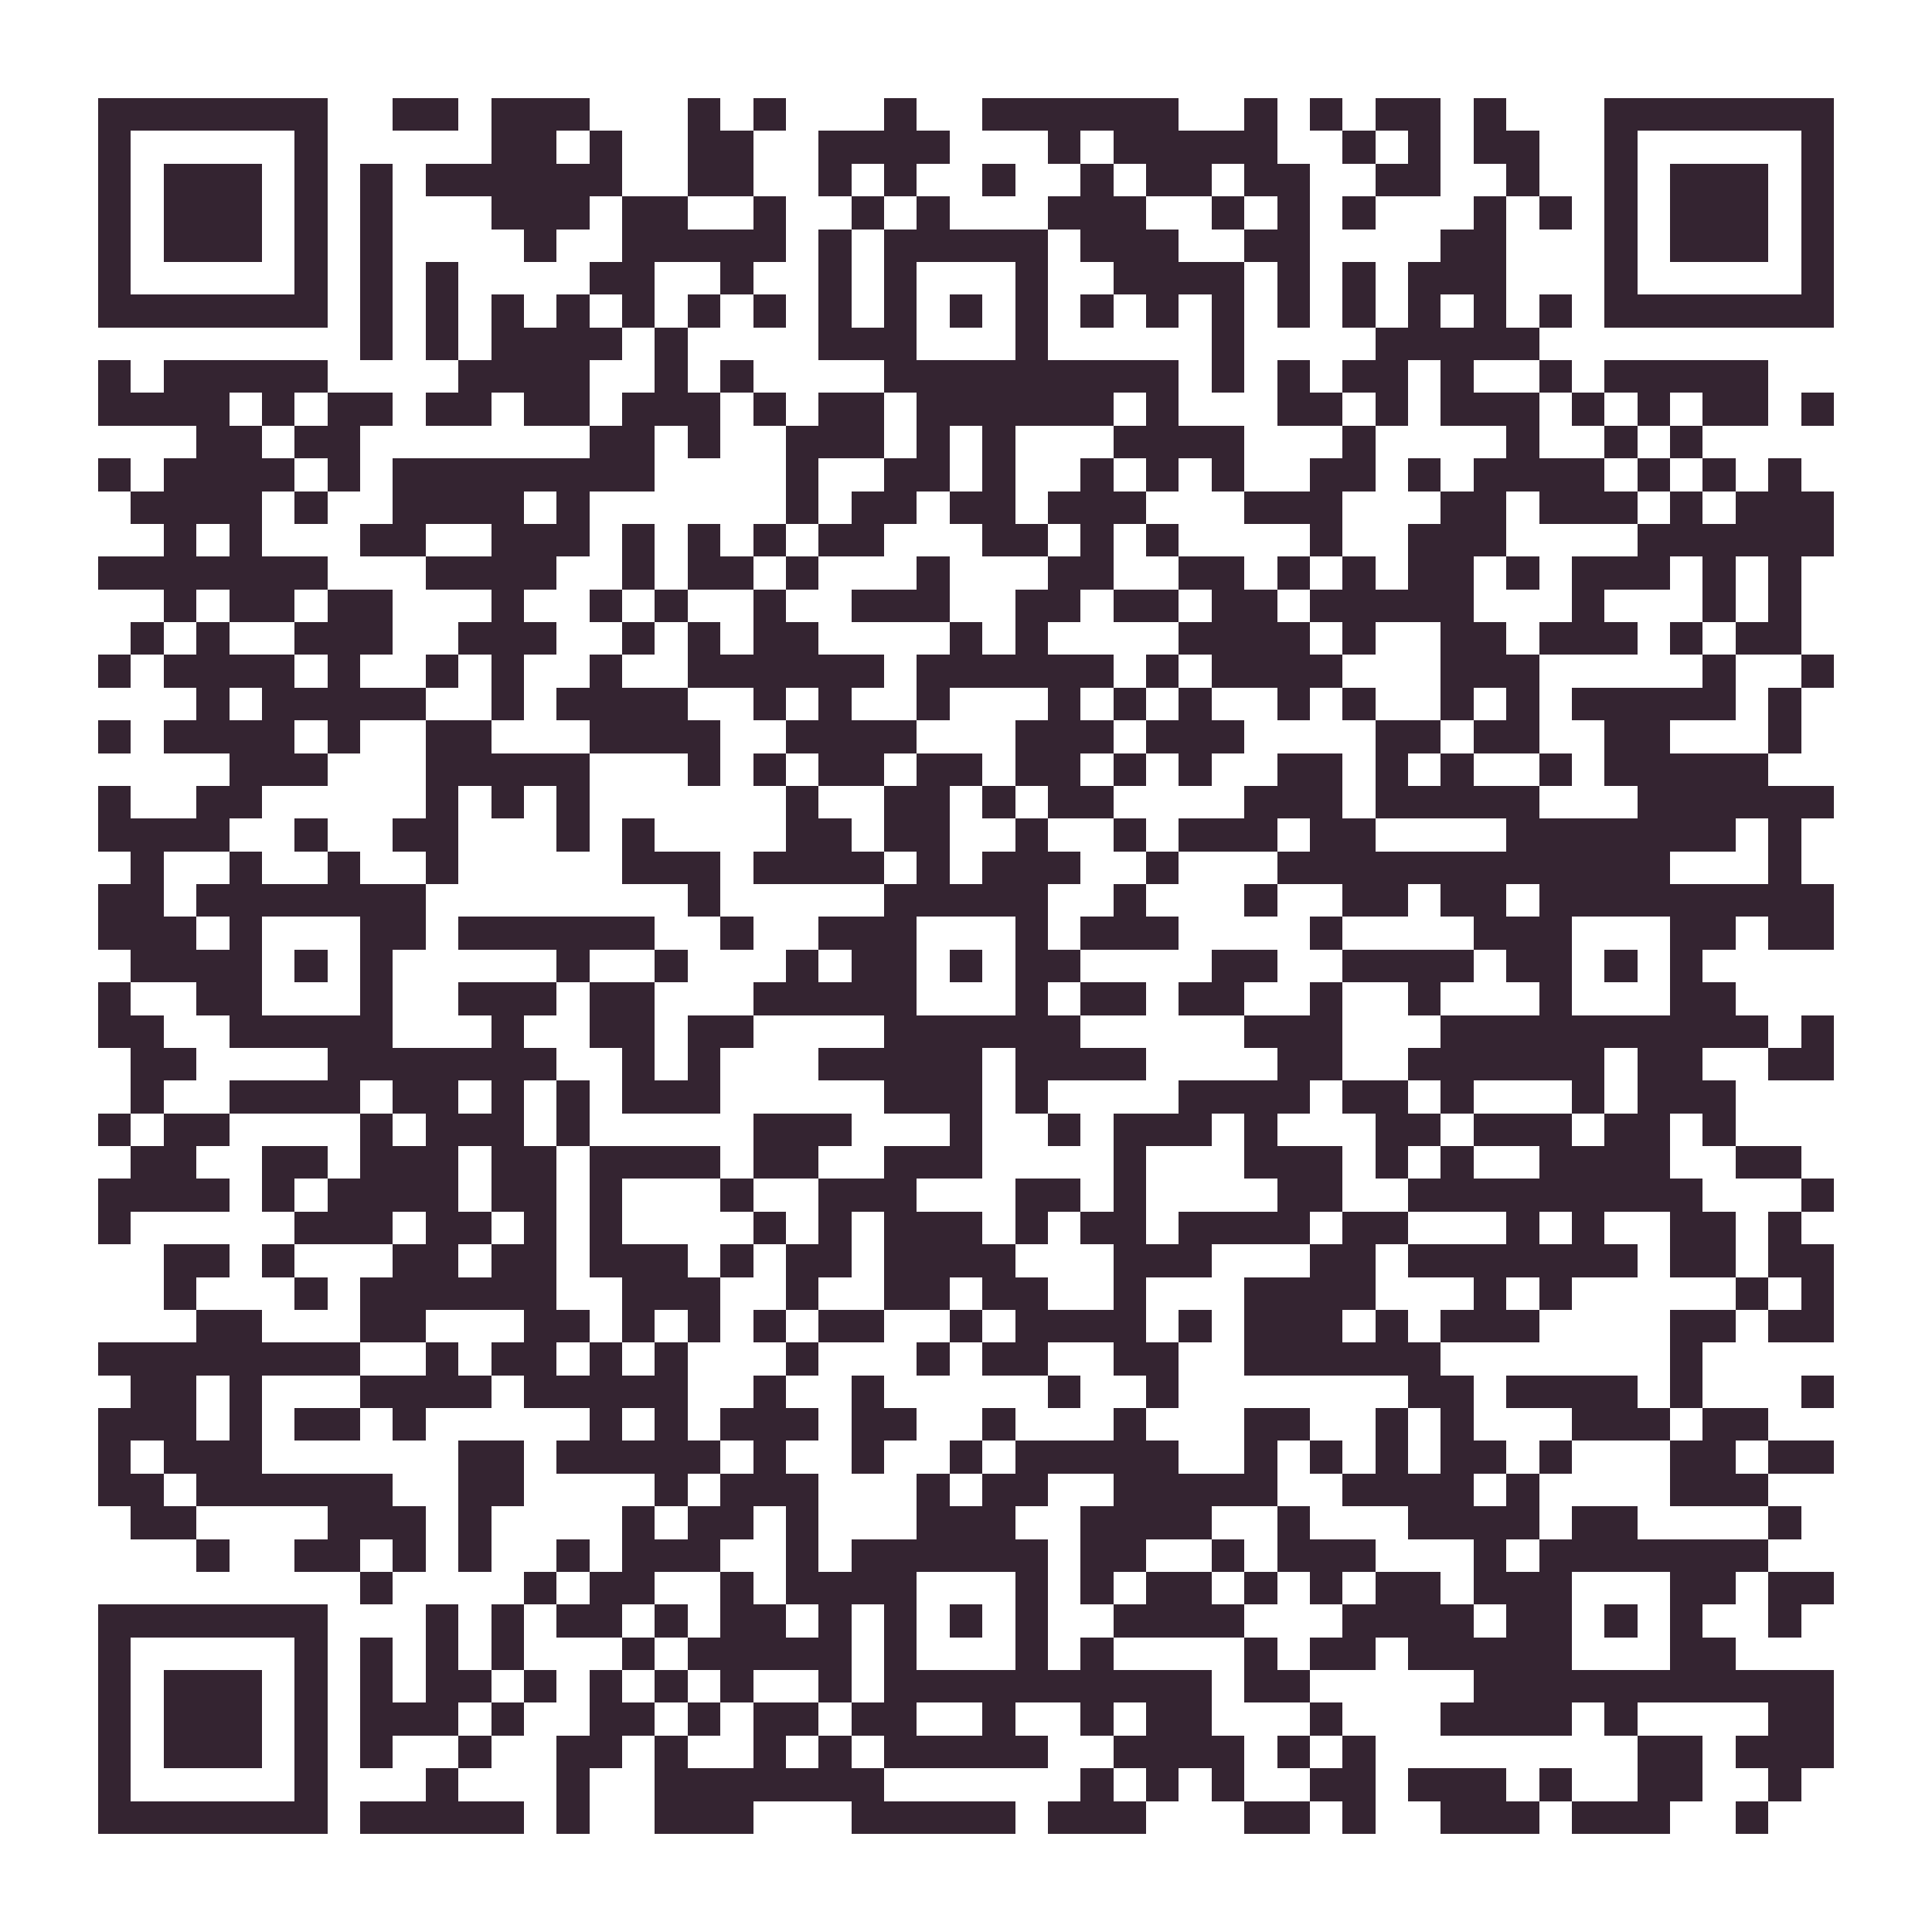
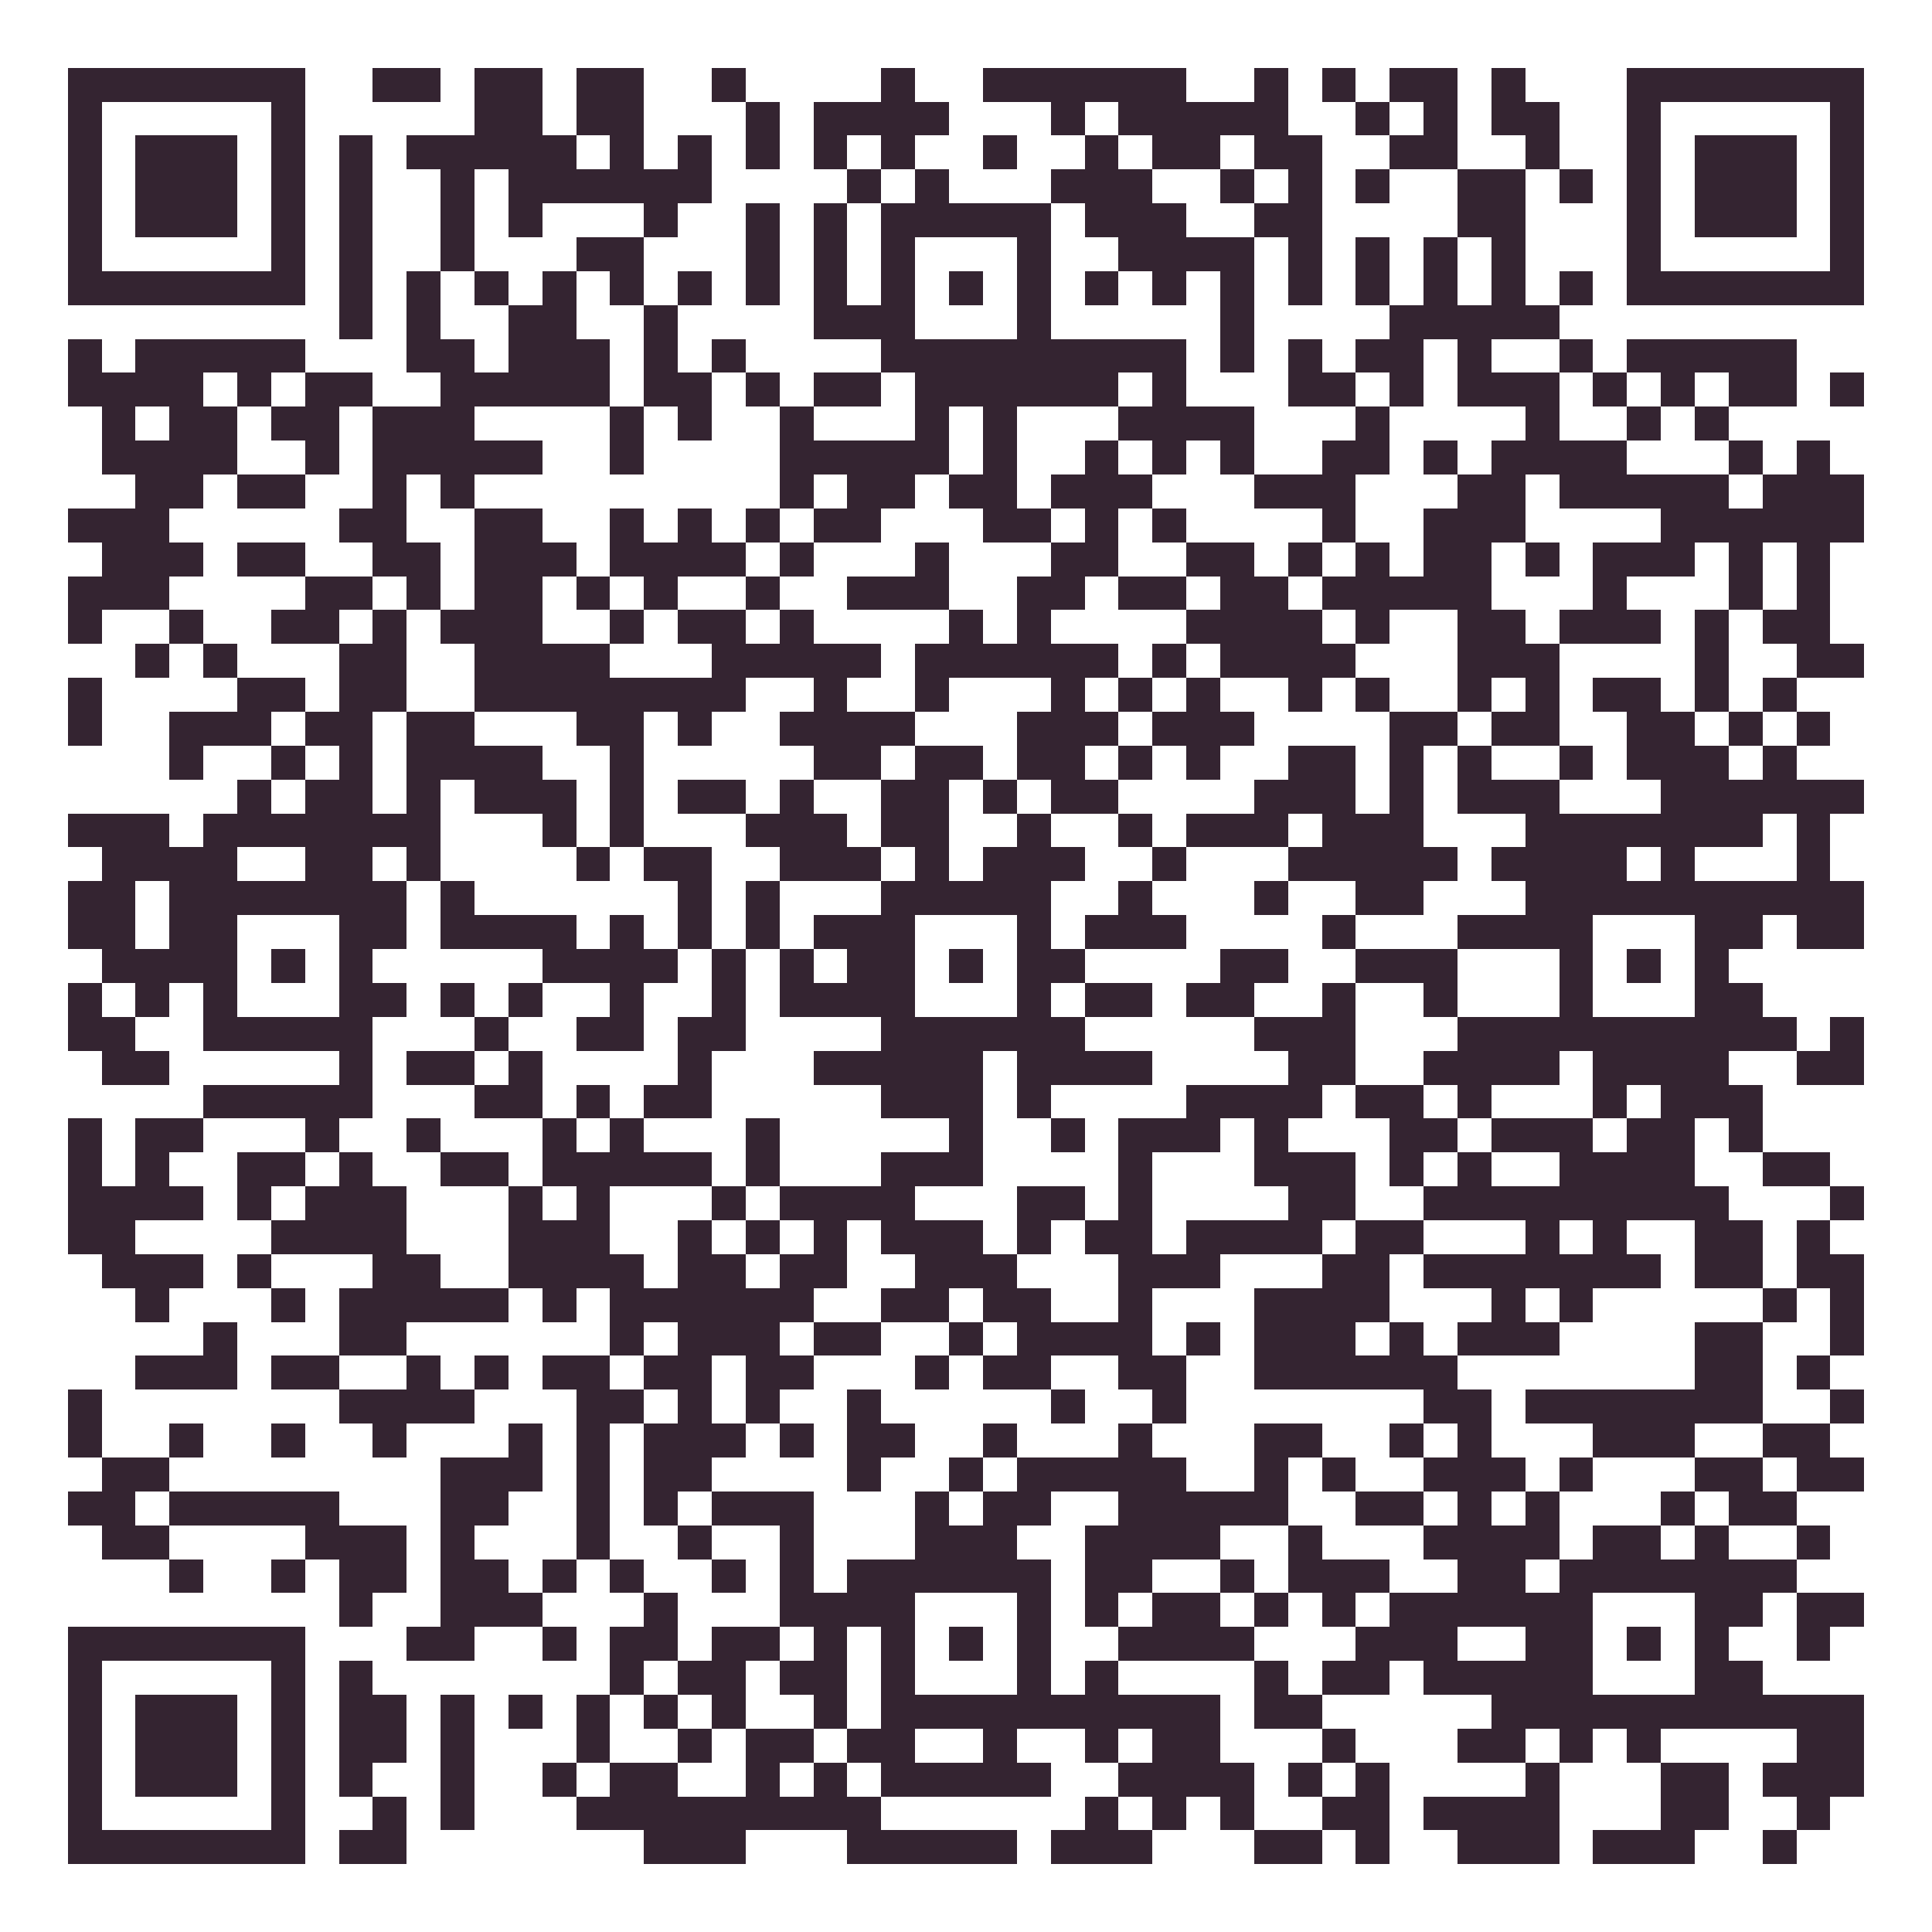
- <svg xmlns="http://www.w3.org/2000/svg" viewBox="0 0 59 59" shape-rendering="crispEdges">
-   <path fill="#ffffff" d="M0 0h59v59H0z" />
-   <path stroke="#342431" d="M3 3.5h7m2 0h2m1 0h3m3 0h1m1 0h1m3 0h1m2 0h6m2 0h1m1 0h1m1 0h2m1 0h1m3 0h7M3 4.5h1m5 0h1m5 0h2m1 0h1m2 0h2m2 0h4m3 0h1m1 0h5m2 0h1m1 0h1m1 0h2m2 0h1m5 0h1M3 5.5h1m1 0h3m1 0h1m1 0h1m1 0h6m2 0h2m2 0h1m1 0h1m2 0h1m2 0h1m1 0h2m1 0h2m2 0h2m2 0h1m2 0h1m1 0h3m1 0h1M3 6.5h1m1 0h3m1 0h1m1 0h1m3 0h3m1 0h2m2 0h1m2 0h1m1 0h1m3 0h3m2 0h1m1 0h1m1 0h1m3 0h1m1 0h1m1 0h1m1 0h3m1 0h1M3 7.5h1m1 0h3m1 0h1m1 0h1m4 0h1m2 0h5m1 0h1m1 0h5m1 0h3m2 0h2m4 0h2m3 0h1m1 0h3m1 0h1M3 8.5h1m5 0h1m1 0h1m1 0h1m4 0h2m2 0h1m2 0h1m1 0h1m3 0h1m2 0h4m1 0h1m1 0h1m1 0h3m3 0h1m5 0h1M3 9.5h7m1 0h1m1 0h1m1 0h1m1 0h1m1 0h1m1 0h1m1 0h1m1 0h1m1 0h1m1 0h1m1 0h1m1 0h1m1 0h1m1 0h1m1 0h1m1 0h1m1 0h1m1 0h1m1 0h1m1 0h7M11 10.5h1m1 0h1m1 0h4m1 0h1m4 0h3m3 0h1m5 0h1m4 0h5M3 11.5h1m1 0h5m4 0h4m2 0h1m1 0h1m4 0h9m1 0h1m1 0h1m1 0h2m1 0h1m2 0h1m1 0h5M3 12.5h4m1 0h1m1 0h2m1 0h2m1 0h2m1 0h3m1 0h1m1 0h2m1 0h6m1 0h1m3 0h2m1 0h1m1 0h3m1 0h1m1 0h1m1 0h2m1 0h1M6 13.5h2m1 0h2m7 0h2m1 0h1m2 0h3m1 0h1m1 0h1m3 0h4m3 0h1m4 0h1m2 0h1m1 0h1M3 14.5h1m1 0h4m1 0h1m1 0h8m4 0h1m2 0h2m1 0h1m2 0h1m1 0h1m1 0h1m2 0h2m1 0h1m1 0h4m1 0h1m1 0h1m1 0h1M4 15.5h4m1 0h1m2 0h4m1 0h1m6 0h1m1 0h2m1 0h2m1 0h3m3 0h3m3 0h2m1 0h3m1 0h1m1 0h3M5 16.5h1m1 0h1m3 0h2m2 0h3m1 0h1m1 0h1m1 0h1m1 0h2m3 0h2m1 0h1m1 0h1m4 0h1m2 0h3m4 0h6M3 17.5h7m3 0h4m2 0h1m1 0h2m1 0h1m3 0h1m3 0h2m2 0h2m1 0h1m1 0h1m1 0h2m1 0h1m1 0h3m1 0h1m1 0h1M5 18.5h1m1 0h2m1 0h2m3 0h1m2 0h1m1 0h1m2 0h1m2 0h3m2 0h2m1 0h2m1 0h2m1 0h5m3 0h1m3 0h1m1 0h1M4 19.5h1m1 0h1m2 0h3m2 0h3m2 0h1m1 0h1m1 0h2m4 0h1m1 0h1m4 0h4m1 0h1m2 0h2m1 0h3m1 0h1m1 0h2M3 20.5h1m1 0h4m1 0h1m2 0h1m1 0h1m2 0h1m2 0h6m1 0h6m1 0h1m1 0h4m3 0h3m5 0h1m2 0h1M6 21.5h1m1 0h5m2 0h1m1 0h4m2 0h1m1 0h1m2 0h1m3 0h1m1 0h1m1 0h1m2 0h1m1 0h1m2 0h1m1 0h1m1 0h5m1 0h1M3 22.5h1m1 0h4m1 0h1m2 0h2m3 0h4m2 0h4m3 0h3m1 0h3m4 0h2m1 0h2m2 0h2m3 0h1M7 23.5h3m3 0h5m3 0h1m1 0h1m1 0h2m1 0h2m1 0h2m1 0h1m1 0h1m2 0h2m1 0h1m1 0h1m2 0h1m1 0h5M3 24.5h1m2 0h2m5 0h1m1 0h1m1 0h1m6 0h1m2 0h2m1 0h1m1 0h2m4 0h3m1 0h5m3 0h6M3 25.5h4m2 0h1m2 0h2m3 0h1m1 0h1m4 0h2m1 0h2m2 0h1m2 0h1m1 0h3m1 0h2m4 0h7m1 0h1M4 26.5h1m2 0h1m2 0h1m2 0h1m5 0h3m1 0h4m1 0h1m1 0h3m2 0h1m3 0h12m3 0h1M3 27.5h2m1 0h7m8 0h1m5 0h5m2 0h1m3 0h1m2 0h2m1 0h2m1 0h9M3 28.5h3m1 0h1m3 0h2m1 0h6m2 0h1m2 0h3m3 0h1m1 0h3m4 0h1m4 0h3m3 0h2m1 0h2M4 29.5h4m1 0h1m1 0h1m5 0h1m2 0h1m3 0h1m1 0h2m1 0h1m1 0h2m4 0h2m2 0h4m1 0h2m1 0h1m1 0h1M3 30.5h1m2 0h2m3 0h1m2 0h3m1 0h2m3 0h5m3 0h1m1 0h2m1 0h2m2 0h1m2 0h1m3 0h1m3 0h2M3 31.5h2m2 0h5m3 0h1m2 0h2m1 0h2m4 0h6m5 0h3m3 0h10m1 0h1M4 32.5h2m4 0h7m2 0h1m1 0h1m3 0h5m1 0h4m4 0h2m2 0h6m1 0h2m2 0h2M4 33.5h1m2 0h4m1 0h2m1 0h1m1 0h1m1 0h3m5 0h3m1 0h1m4 0h4m1 0h2m1 0h1m3 0h1m1 0h3M3 34.5h1m1 0h2m4 0h1m1 0h3m1 0h1m5 0h3m3 0h1m2 0h1m1 0h3m1 0h1m3 0h2m1 0h3m1 0h2m1 0h1M4 35.5h2m2 0h2m1 0h3m1 0h2m1 0h4m1 0h2m2 0h3m4 0h1m3 0h3m1 0h1m1 0h1m2 0h4m2 0h2M3 36.5h4m1 0h1m1 0h4m1 0h2m1 0h1m3 0h1m2 0h3m3 0h2m1 0h1m4 0h2m2 0h9m3 0h1M3 37.5h1m5 0h3m1 0h2m1 0h1m1 0h1m4 0h1m1 0h1m1 0h3m1 0h1m1 0h2m1 0h4m1 0h2m3 0h1m1 0h1m2 0h2m1 0h1M5 38.5h2m1 0h1m3 0h2m1 0h2m1 0h3m1 0h1m1 0h2m1 0h4m3 0h3m3 0h2m1 0h7m1 0h2m1 0h2M5 39.5h1m3 0h1m1 0h6m2 0h3m2 0h1m2 0h2m1 0h2m2 0h1m3 0h4m3 0h1m1 0h1m5 0h1m1 0h1M6 40.5h2m3 0h2m3 0h2m1 0h1m1 0h1m1 0h1m1 0h2m2 0h1m1 0h4m1 0h1m1 0h3m1 0h1m1 0h3m4 0h2m1 0h2M3 41.5h8m2 0h1m1 0h2m1 0h1m1 0h1m3 0h1m3 0h1m1 0h2m2 0h2m2 0h6m7 0h1M4 42.5h2m1 0h1m3 0h4m1 0h5m2 0h1m2 0h1m5 0h1m2 0h1m7 0h2m1 0h4m1 0h1m3 0h1M3 43.5h3m1 0h1m1 0h2m1 0h1m5 0h1m1 0h1m1 0h3m1 0h2m2 0h1m3 0h1m3 0h2m2 0h1m1 0h1m3 0h3m1 0h2M3 44.5h1m1 0h3m6 0h2m1 0h5m1 0h1m2 0h1m2 0h1m1 0h5m2 0h1m1 0h1m1 0h1m1 0h2m1 0h1m3 0h2m1 0h2M3 45.5h2m1 0h6m2 0h2m4 0h1m1 0h3m3 0h1m1 0h2m2 0h5m2 0h4m1 0h1m4 0h3M4 46.5h2m4 0h3m1 0h1m4 0h1m1 0h2m1 0h1m3 0h3m2 0h4m2 0h1m3 0h4m1 0h2m4 0h1M6 47.5h1m2 0h2m1 0h1m1 0h1m2 0h1m1 0h3m2 0h1m1 0h6m1 0h2m2 0h1m1 0h3m3 0h1m1 0h7M11 48.5h1m4 0h1m1 0h2m2 0h1m1 0h4m3 0h1m1 0h1m1 0h2m1 0h1m1 0h1m1 0h2m1 0h3m3 0h2m1 0h2M3 49.5h7m3 0h1m1 0h1m1 0h2m1 0h1m1 0h2m1 0h1m1 0h1m1 0h1m1 0h1m2 0h4m3 0h4m1 0h2m1 0h1m1 0h1m2 0h1M3 50.5h1m5 0h1m1 0h1m1 0h1m1 0h1m3 0h1m1 0h5m1 0h1m3 0h1m1 0h1m4 0h1m1 0h2m1 0h5m3 0h2M3 51.5h1m1 0h3m1 0h1m1 0h1m1 0h2m1 0h1m1 0h1m1 0h1m1 0h1m2 0h1m1 0h10m1 0h2m5 0h11M3 52.5h1m1 0h3m1 0h1m1 0h3m1 0h1m2 0h2m1 0h1m1 0h2m1 0h2m2 0h1m2 0h1m1 0h2m3 0h1m3 0h4m1 0h1m4 0h2M3 53.5h1m1 0h3m1 0h1m1 0h1m2 0h1m2 0h2m1 0h1m2 0h1m1 0h1m1 0h5m2 0h4m1 0h1m1 0h1m8 0h2m1 0h3M3 54.5h1m5 0h1m3 0h1m3 0h1m2 0h7m6 0h1m1 0h1m1 0h1m2 0h2m1 0h3m1 0h1m2 0h2m2 0h1M3 55.5h7m1 0h5m1 0h1m2 0h3m3 0h5m1 0h3m3 0h2m1 0h1m2 0h3m1 0h3m2 0h1" />
+ <svg xmlns="http://www.w3.org/2000/svg" viewBox="0 0 57 57" shape-rendering="crispEdges">
+   <path fill="#ffffff" d="M0 0h57v57H0z" />
+   <path stroke="#342431" d="M2 2.5h7m2 0h2m1 0h2m1 0h2m2 0h1m4 0h1m2 0h6m2 0h1m1 0h1m1 0h2m1 0h1m3 0h7M2 3.5h1m5 0h1m5 0h2m1 0h2m3 0h1m1 0h4m3 0h1m1 0h5m2 0h1m1 0h1m1 0h2m2 0h1m5 0h1M2 4.5h1m1 0h3m1 0h1m1 0h1m1 0h5m1 0h1m1 0h1m1 0h1m1 0h1m1 0h1m2 0h1m2 0h1m1 0h2m1 0h2m2 0h2m2 0h1m2 0h1m1 0h3m1 0h1M2 5.5h1m1 0h3m1 0h1m1 0h1m2 0h1m1 0h6m4 0h1m1 0h1m3 0h3m2 0h1m1 0h1m1 0h1m2 0h2m1 0h1m1 0h1m1 0h3m1 0h1M2 6.5h1m1 0h3m1 0h1m1 0h1m2 0h1m1 0h1m3 0h1m2 0h1m1 0h1m1 0h5m1 0h3m2 0h2m4 0h2m3 0h1m1 0h3m1 0h1M2 7.5h1m5 0h1m1 0h1m2 0h1m3 0h2m3 0h1m1 0h1m1 0h1m3 0h1m2 0h4m1 0h1m1 0h1m1 0h1m1 0h1m3 0h1m5 0h1M2 8.5h7m1 0h1m1 0h1m1 0h1m1 0h1m1 0h1m1 0h1m1 0h1m1 0h1m1 0h1m1 0h1m1 0h1m1 0h1m1 0h1m1 0h1m1 0h1m1 0h1m1 0h1m1 0h1m1 0h1m1 0h7M10 9.5h1m1 0h1m2 0h2m2 0h1m4 0h3m3 0h1m5 0h1m4 0h5M2 10.5h1m1 0h5m3 0h2m1 0h3m1 0h1m1 0h1m4 0h9m1 0h1m1 0h1m1 0h2m1 0h1m2 0h1m1 0h5M2 11.5h4m1 0h1m1 0h2m2 0h5m1 0h2m1 0h1m1 0h2m1 0h6m1 0h1m3 0h2m1 0h1m1 0h3m1 0h1m1 0h1m1 0h2m1 0h1M3 12.5h1m1 0h2m1 0h2m1 0h3m4 0h1m1 0h1m2 0h1m3 0h1m1 0h1m3 0h4m3 0h1m4 0h1m2 0h1m1 0h1M3 13.5h4m2 0h1m1 0h5m2 0h1m4 0h5m1 0h1m2 0h1m1 0h1m1 0h1m2 0h2m1 0h1m1 0h4m3 0h1m1 0h1M4 14.5h2m1 0h2m2 0h1m1 0h1m9 0h1m1 0h2m1 0h2m1 0h3m3 0h3m3 0h2m1 0h5m1 0h3M2 15.5h3m5 0h2m2 0h2m2 0h1m1 0h1m1 0h1m1 0h2m3 0h2m1 0h1m1 0h1m4 0h1m2 0h3m4 0h6M3 16.5h3m1 0h2m2 0h2m1 0h3m1 0h4m1 0h1m3 0h1m3 0h2m2 0h2m1 0h1m1 0h1m1 0h2m1 0h1m1 0h3m1 0h1m1 0h1M2 17.5h3m4 0h2m1 0h1m1 0h2m1 0h1m1 0h1m2 0h1m2 0h3m2 0h2m1 0h2m1 0h2m1 0h5m3 0h1m3 0h1m1 0h1M2 18.5h1m2 0h1m2 0h2m1 0h1m1 0h3m2 0h1m1 0h2m1 0h1m4 0h1m1 0h1m4 0h4m1 0h1m2 0h2m1 0h3m1 0h1m1 0h2M4 19.5h1m1 0h1m3 0h2m2 0h4m3 0h5m1 0h6m1 0h1m1 0h4m3 0h3m4 0h1m2 0h2M2 20.5h1m4 0h2m1 0h2m2 0h8m2 0h1m2 0h1m3 0h1m1 0h1m1 0h1m2 0h1m1 0h1m2 0h1m1 0h1m1 0h2m1 0h1m1 0h1M2 21.5h1m2 0h3m1 0h2m1 0h2m3 0h2m1 0h1m2 0h4m3 0h3m1 0h3m4 0h2m1 0h2m2 0h2m1 0h1m1 0h1M5 22.5h1m2 0h1m1 0h1m1 0h4m2 0h1m5 0h2m1 0h2m1 0h2m1 0h1m1 0h1m2 0h2m1 0h1m1 0h1m2 0h1m1 0h3m1 0h1M7 23.5h1m1 0h2m1 0h1m1 0h3m1 0h1m1 0h2m1 0h1m2 0h2m1 0h1m1 0h2m4 0h3m1 0h1m1 0h3m3 0h6M2 24.5h3m1 0h7m3 0h1m1 0h1m3 0h3m1 0h2m2 0h1m2 0h1m1 0h3m1 0h3m3 0h7m1 0h1M3 25.5h4m2 0h2m1 0h1m4 0h1m1 0h2m2 0h3m1 0h1m1 0h3m2 0h1m3 0h5m1 0h4m1 0h1m3 0h1M2 26.5h2m1 0h7m1 0h1m6 0h1m1 0h1m3 0h5m2 0h1m3 0h1m2 0h2m3 0h10M2 27.5h2m1 0h2m3 0h2m1 0h4m1 0h1m1 0h1m1 0h1m1 0h3m3 0h1m1 0h3m4 0h1m3 0h4m3 0h2m1 0h2M3 28.5h4m1 0h1m1 0h1m5 0h4m1 0h1m1 0h1m1 0h2m1 0h1m1 0h2m4 0h2m2 0h3m3 0h1m1 0h1m1 0h1M2 29.5h1m1 0h1m1 0h1m3 0h2m1 0h1m1 0h1m2 0h1m2 0h1m1 0h4m3 0h1m1 0h2m1 0h2m2 0h1m2 0h1m3 0h1m3 0h2M2 30.5h2m2 0h5m3 0h1m2 0h2m1 0h2m4 0h6m5 0h3m3 0h10m1 0h1M3 31.5h2m5 0h1m1 0h2m1 0h1m4 0h1m3 0h5m1 0h4m4 0h2m2 0h4m1 0h4m2 0h2M6 32.5h5m3 0h2m1 0h1m1 0h2m5 0h3m1 0h1m4 0h4m1 0h2m1 0h1m3 0h1m1 0h3M2 33.5h1m1 0h2m3 0h1m2 0h1m3 0h1m1 0h1m3 0h1m5 0h1m2 0h1m1 0h3m1 0h1m3 0h2m1 0h3m1 0h2m1 0h1M2 34.5h1m1 0h1m2 0h2m1 0h1m2 0h2m1 0h5m1 0h1m3 0h3m4 0h1m3 0h3m1 0h1m1 0h1m2 0h4m2 0h2M2 35.5h4m1 0h1m1 0h3m3 0h1m1 0h1m3 0h1m1 0h4m3 0h2m1 0h1m4 0h2m2 0h9m3 0h1M2 36.5h2m4 0h4m3 0h3m2 0h1m1 0h1m1 0h1m1 0h3m1 0h1m1 0h2m1 0h4m1 0h2m3 0h1m1 0h1m2 0h2m1 0h1M3 37.5h3m1 0h1m3 0h2m2 0h4m1 0h2m1 0h2m2 0h3m3 0h3m3 0h2m1 0h7m1 0h2m1 0h2M4 38.5h1m3 0h1m1 0h5m1 0h1m1 0h6m2 0h2m1 0h2m2 0h1m3 0h4m3 0h1m1 0h1m5 0h1m1 0h1M6 39.5h1m3 0h2m6 0h1m1 0h3m1 0h2m2 0h1m1 0h4m1 0h1m1 0h3m1 0h1m1 0h3m4 0h2m2 0h1M4 40.5h3m1 0h2m2 0h1m1 0h1m1 0h2m1 0h2m1 0h2m3 0h1m1 0h2m2 0h2m2 0h6m7 0h2m1 0h1M2 41.5h1m7 0h4m3 0h2m1 0h1m1 0h1m2 0h1m5 0h1m2 0h1m7 0h2m1 0h7m2 0h1M2 42.5h1m2 0h1m2 0h1m2 0h1m3 0h1m1 0h1m1 0h3m1 0h1m1 0h2m2 0h1m3 0h1m3 0h2m2 0h1m1 0h1m3 0h3m2 0h2M3 43.5h2m8 0h3m1 0h1m1 0h2m4 0h1m2 0h1m1 0h5m2 0h1m1 0h1m2 0h3m1 0h1m3 0h2m1 0h2M2 44.5h2m1 0h5m3 0h2m2 0h1m1 0h1m1 0h3m3 0h1m1 0h2m2 0h5m2 0h2m1 0h1m1 0h1m3 0h1m1 0h2M3 45.5h2m4 0h3m1 0h1m3 0h1m2 0h1m2 0h1m3 0h3m2 0h4m2 0h1m3 0h4m1 0h2m1 0h1m2 0h1M5 46.5h1m2 0h1m1 0h2m1 0h2m1 0h1m1 0h1m2 0h1m1 0h1m1 0h6m1 0h2m2 0h1m1 0h3m2 0h2m1 0h7M10 47.5h1m2 0h3m3 0h1m3 0h4m3 0h1m1 0h1m1 0h2m1 0h1m1 0h1m1 0h6m3 0h2m1 0h2M2 48.5h7m3 0h2m2 0h1m1 0h2m1 0h2m1 0h1m1 0h1m1 0h1m1 0h1m2 0h4m3 0h3m2 0h2m1 0h1m1 0h1m2 0h1M2 49.5h1m5 0h1m1 0h1m7 0h1m1 0h2m1 0h2m1 0h1m3 0h1m1 0h1m4 0h1m1 0h2m1 0h5m3 0h2M2 50.5h1m1 0h3m1 0h1m1 0h2m1 0h1m1 0h1m1 0h1m1 0h1m1 0h1m2 0h1m1 0h10m1 0h2m5 0h11M2 51.5h1m1 0h3m1 0h1m1 0h2m1 0h1m3 0h1m2 0h1m1 0h2m1 0h2m2 0h1m2 0h1m1 0h2m3 0h1m3 0h2m1 0h1m1 0h1m4 0h2M2 52.5h1m1 0h3m1 0h1m1 0h1m2 0h1m2 0h1m1 0h2m2 0h1m1 0h1m1 0h5m2 0h4m1 0h1m1 0h1m4 0h1m3 0h2m1 0h3M2 53.5h1m5 0h1m2 0h1m1 0h1m3 0h9m6 0h1m1 0h1m1 0h1m2 0h2m1 0h4m3 0h2m2 0h1M2 54.5h7m1 0h2m7 0h3m3 0h5m1 0h3m3 0h2m1 0h1m2 0h3m1 0h3m2 0h1" />
</svg>
